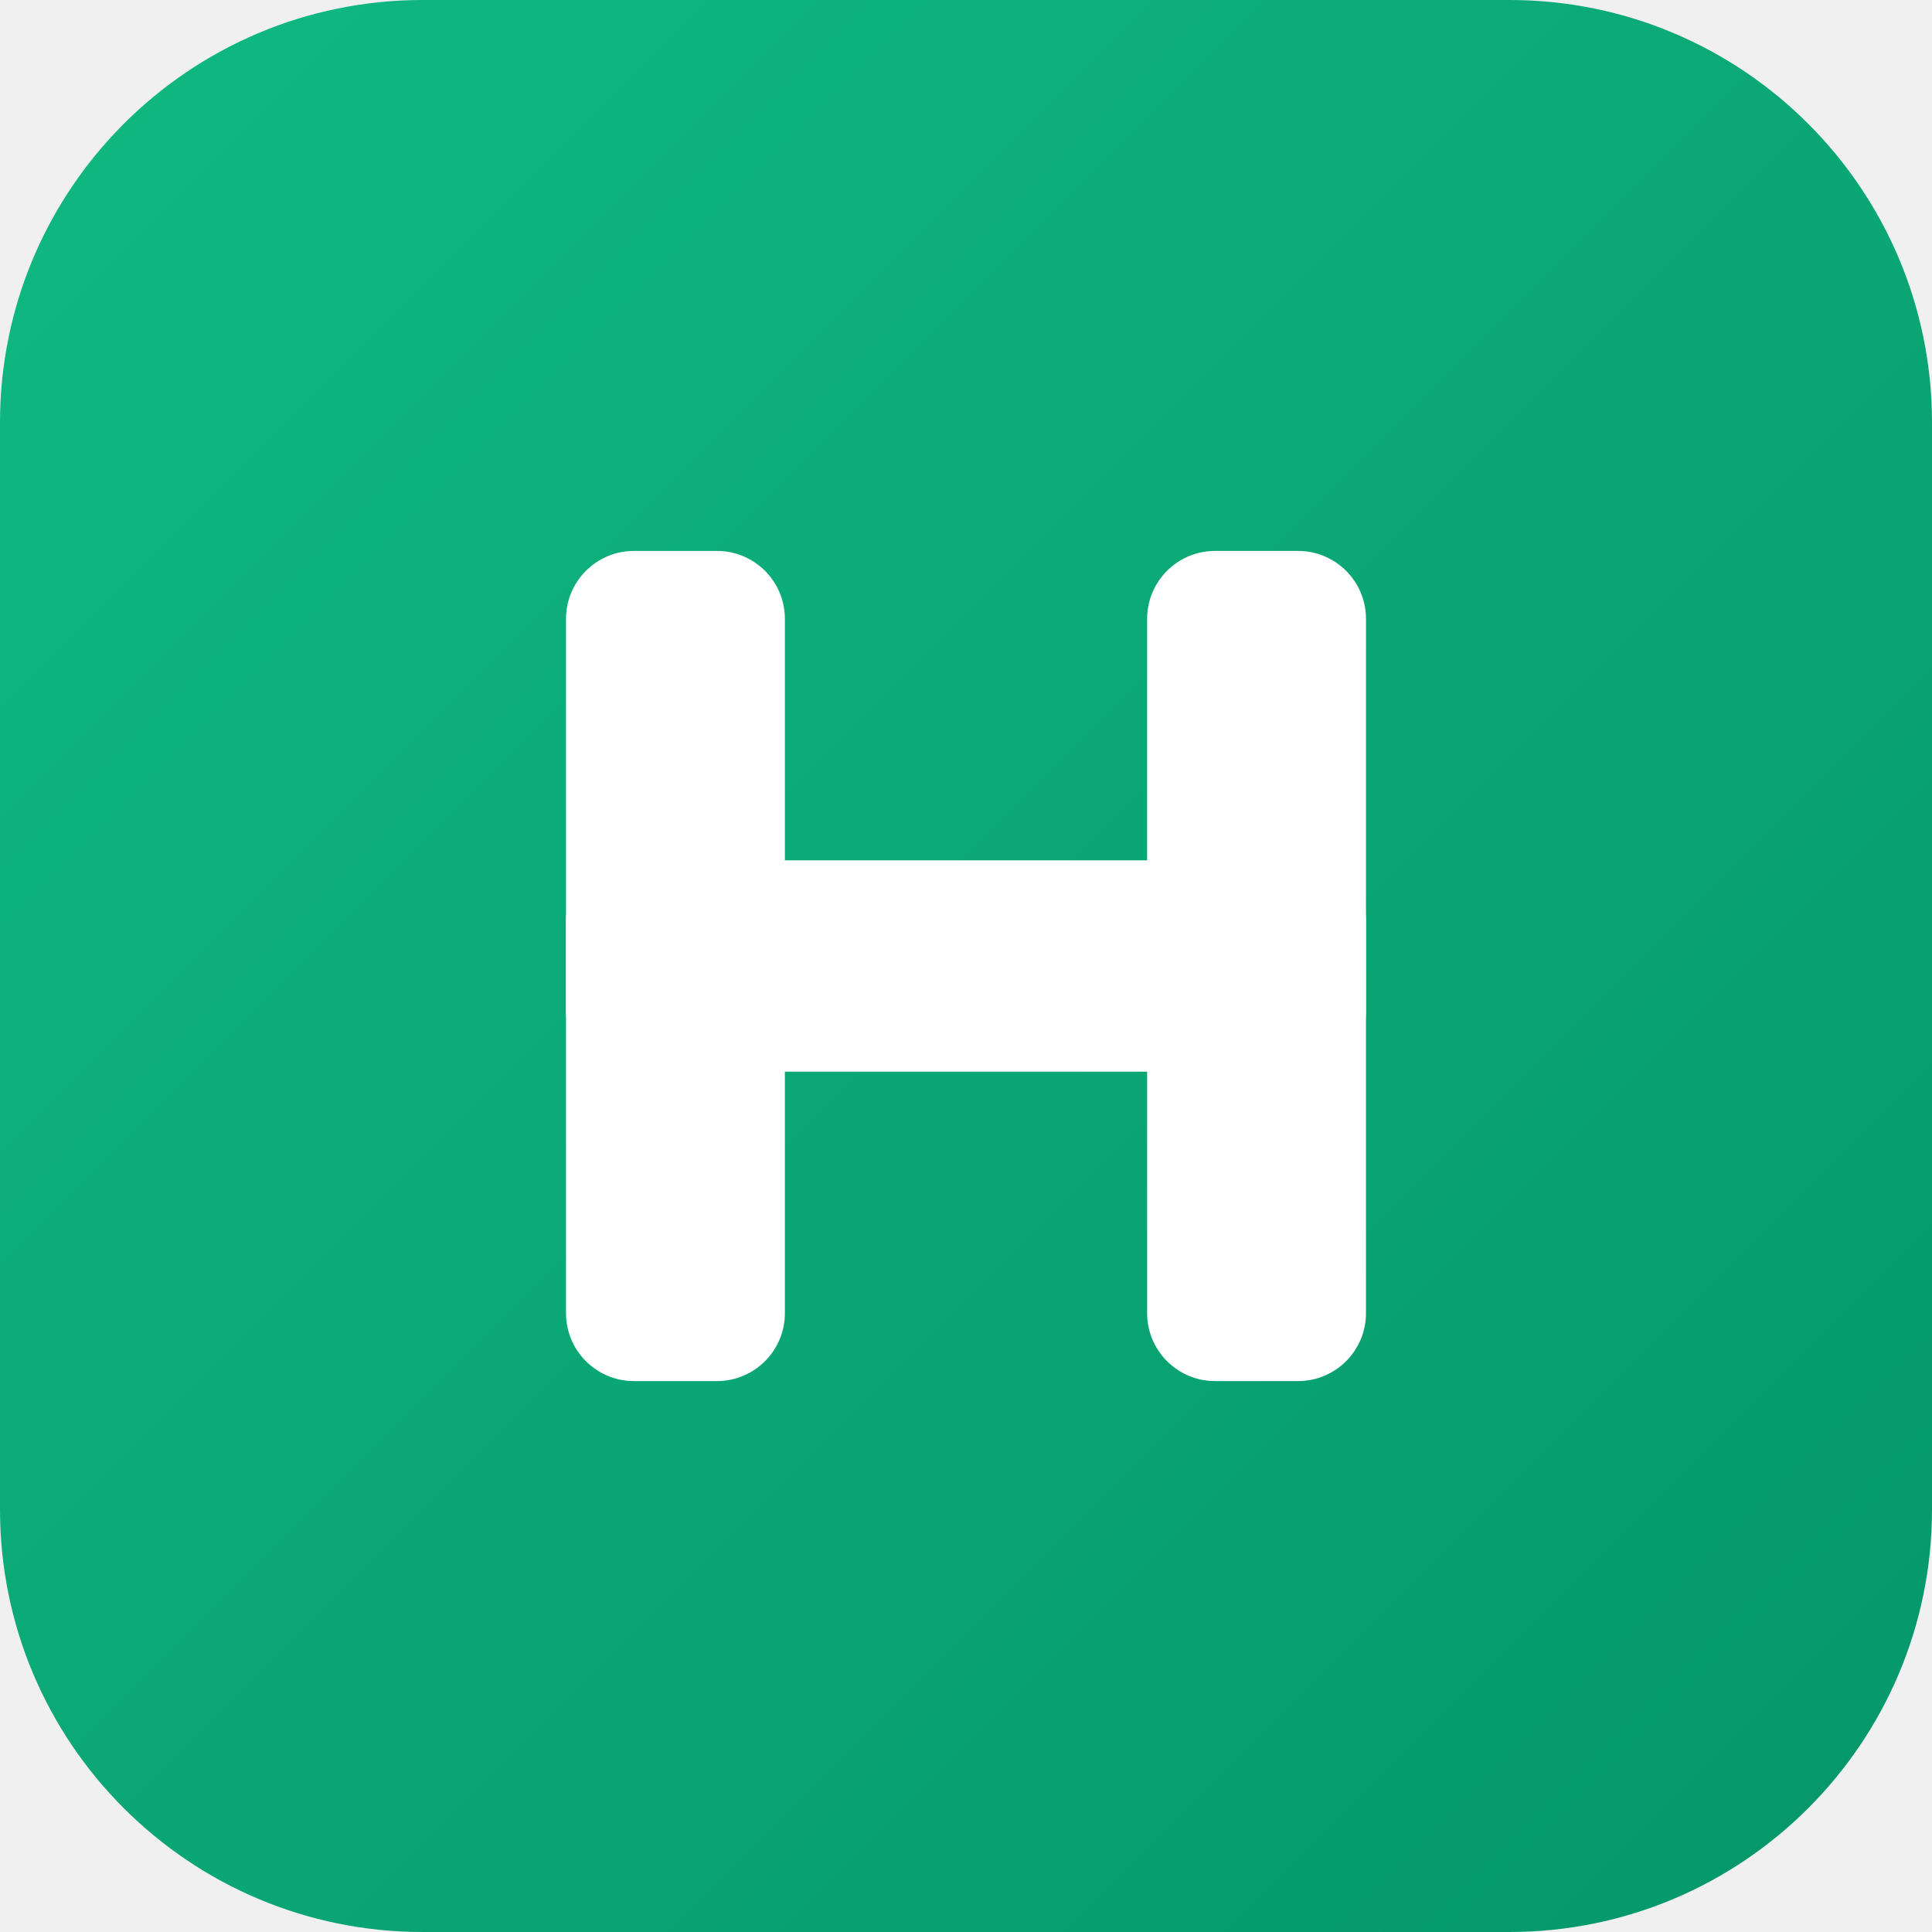
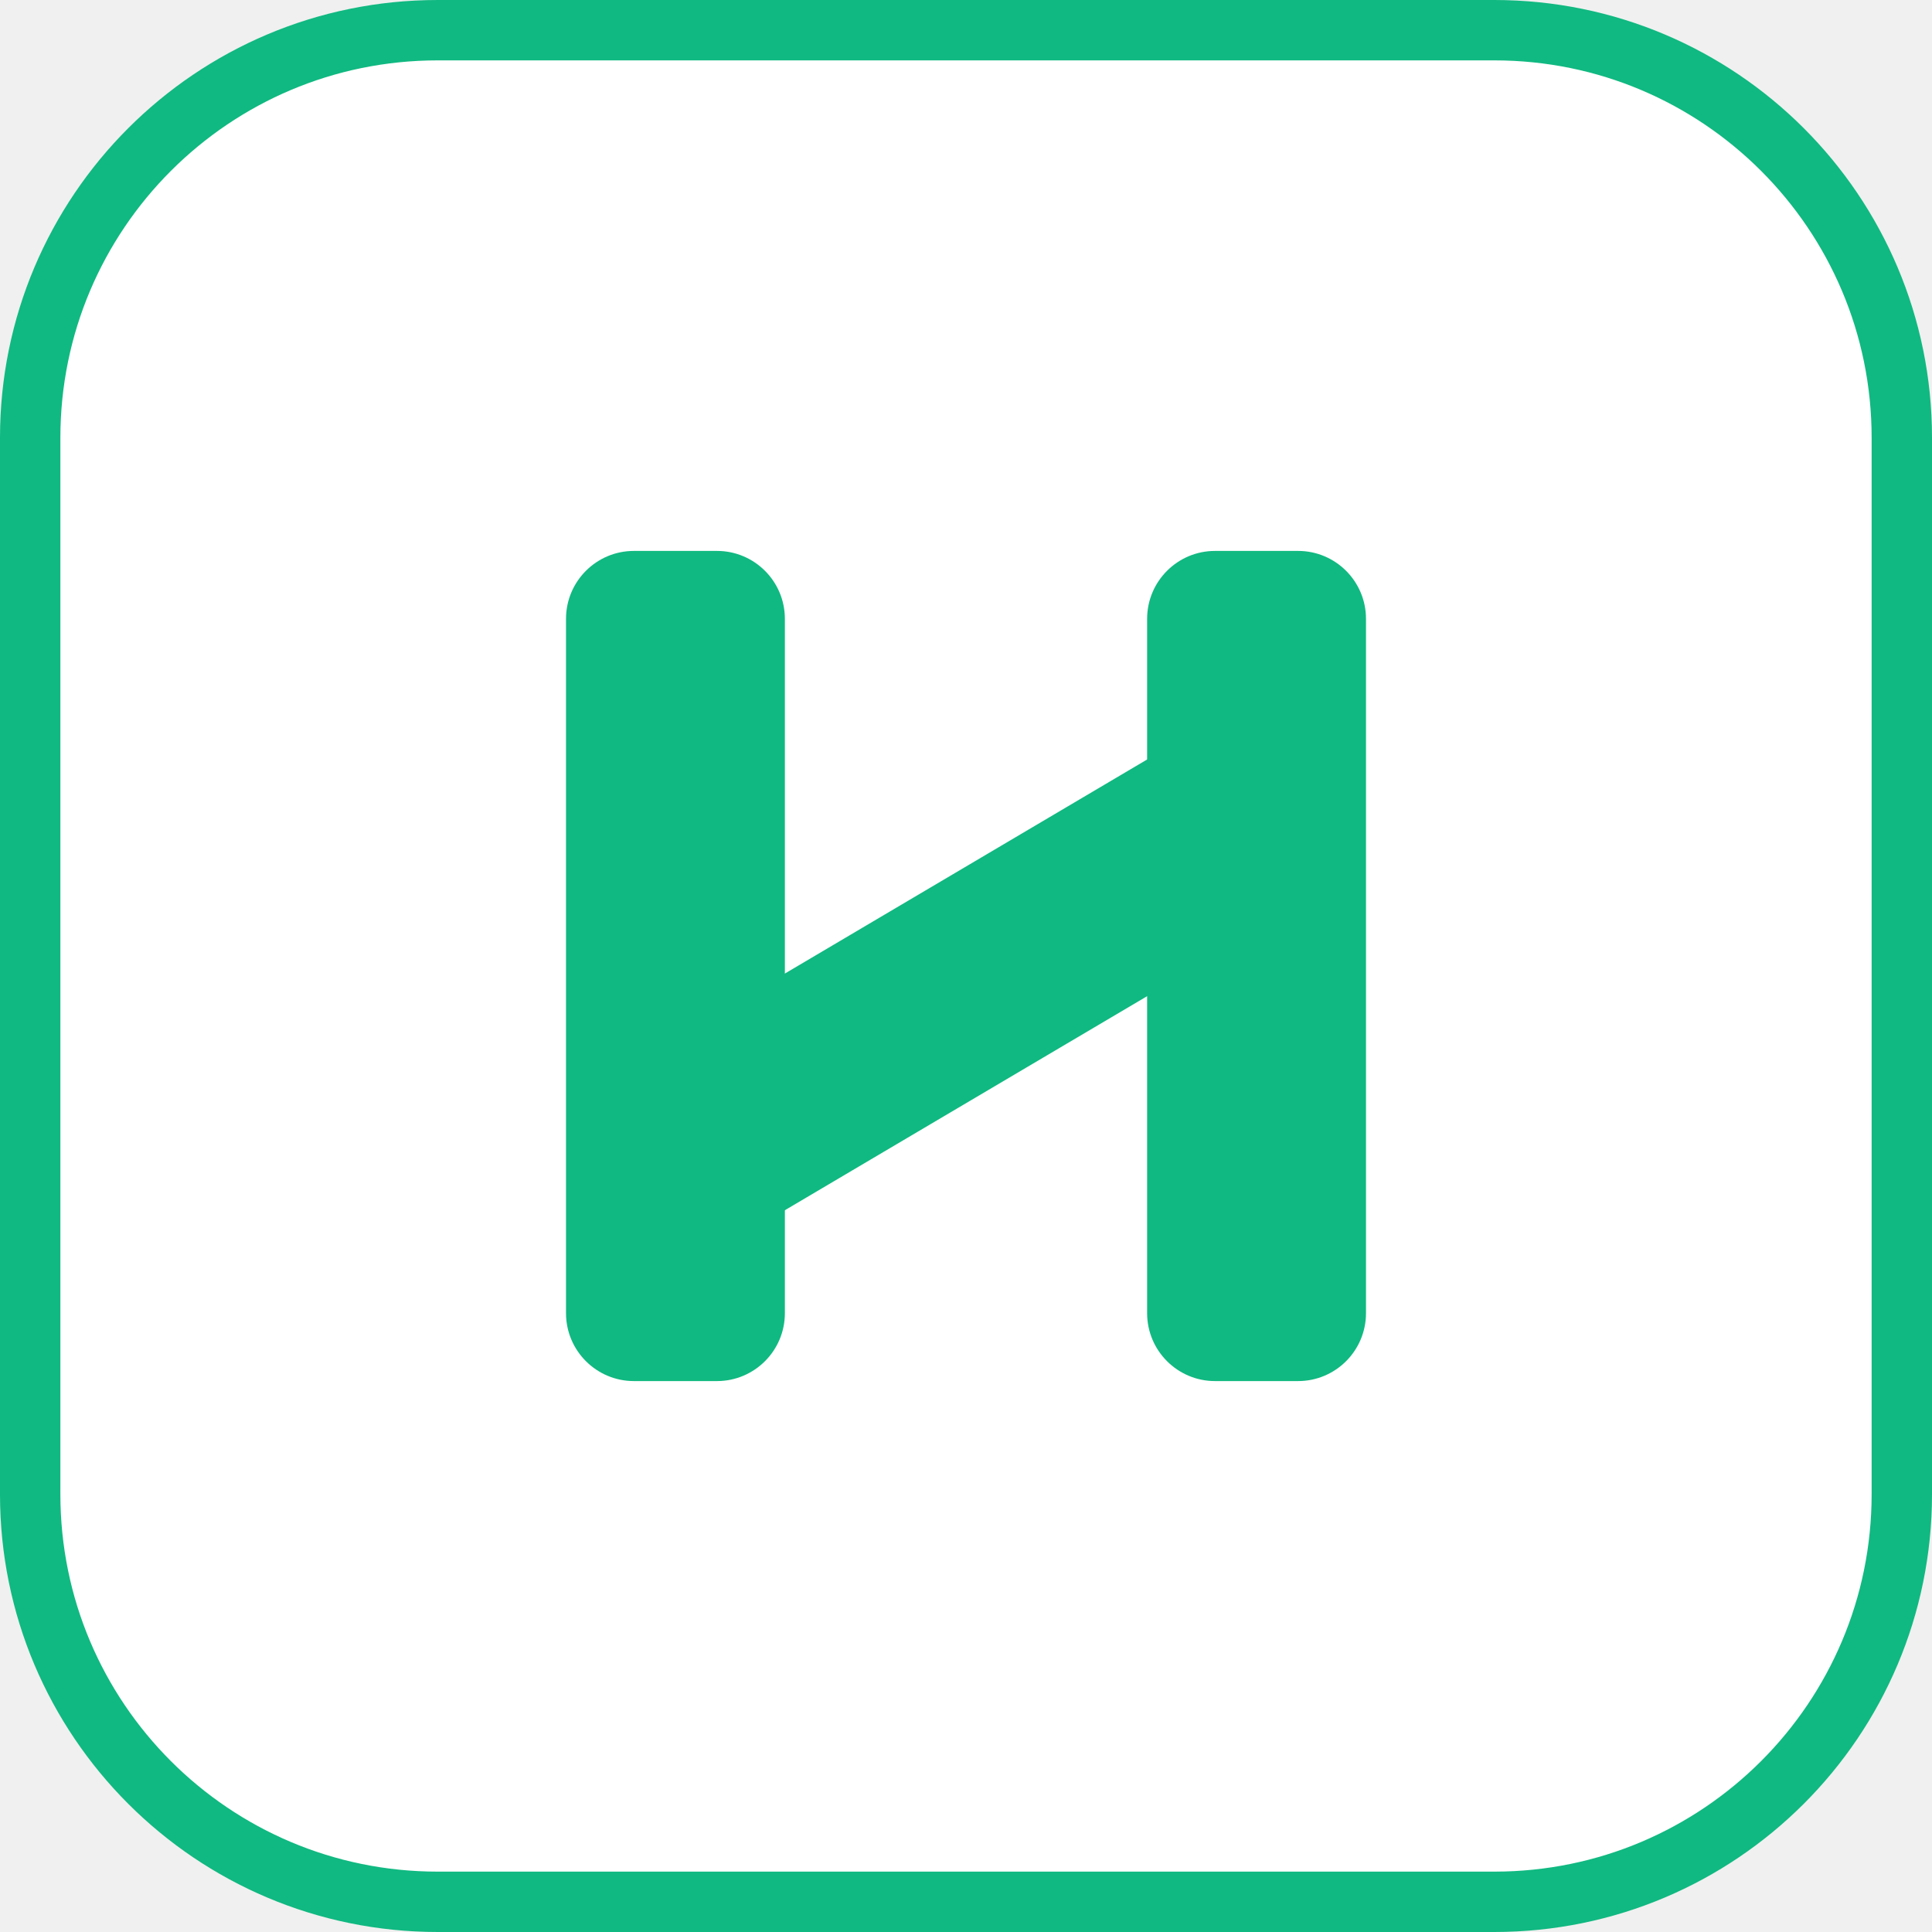
<svg xmlns="http://www.w3.org/2000/svg" width="512" height="512" viewBox="0 0 512 512">
-   <defs>
-     <linearGradient id="g" x1="0" y1="0" x2="1" y2="1">
-       <stop offset="0" stop-color="#10b981" />
-       <stop offset="1" stop-color="#059669" />
-     </linearGradient>
-   </defs>
-   <rect width="512" height="512" rx="112" fill="url(#g)" />
-   <g fill="#ffffff">
+   <rect x="8" y="8" width="496" height="496" rx="108" fill="#ffffff" stroke="#10b981" stroke-width="16" />
+   <g fill="#10b981">
    <rect x="150" y="146" width="58" height="220" rx="18" />
    <rect x="304" y="146" width="58" height="220" rx="18" />
-     <rect x="150" y="228" width="212" height="56" rx="16" />
  </g>
+   <path d="M190 300 L322 222" fill="none" stroke="#10b981" stroke-width="54" stroke-linecap="round" />
</svg>
